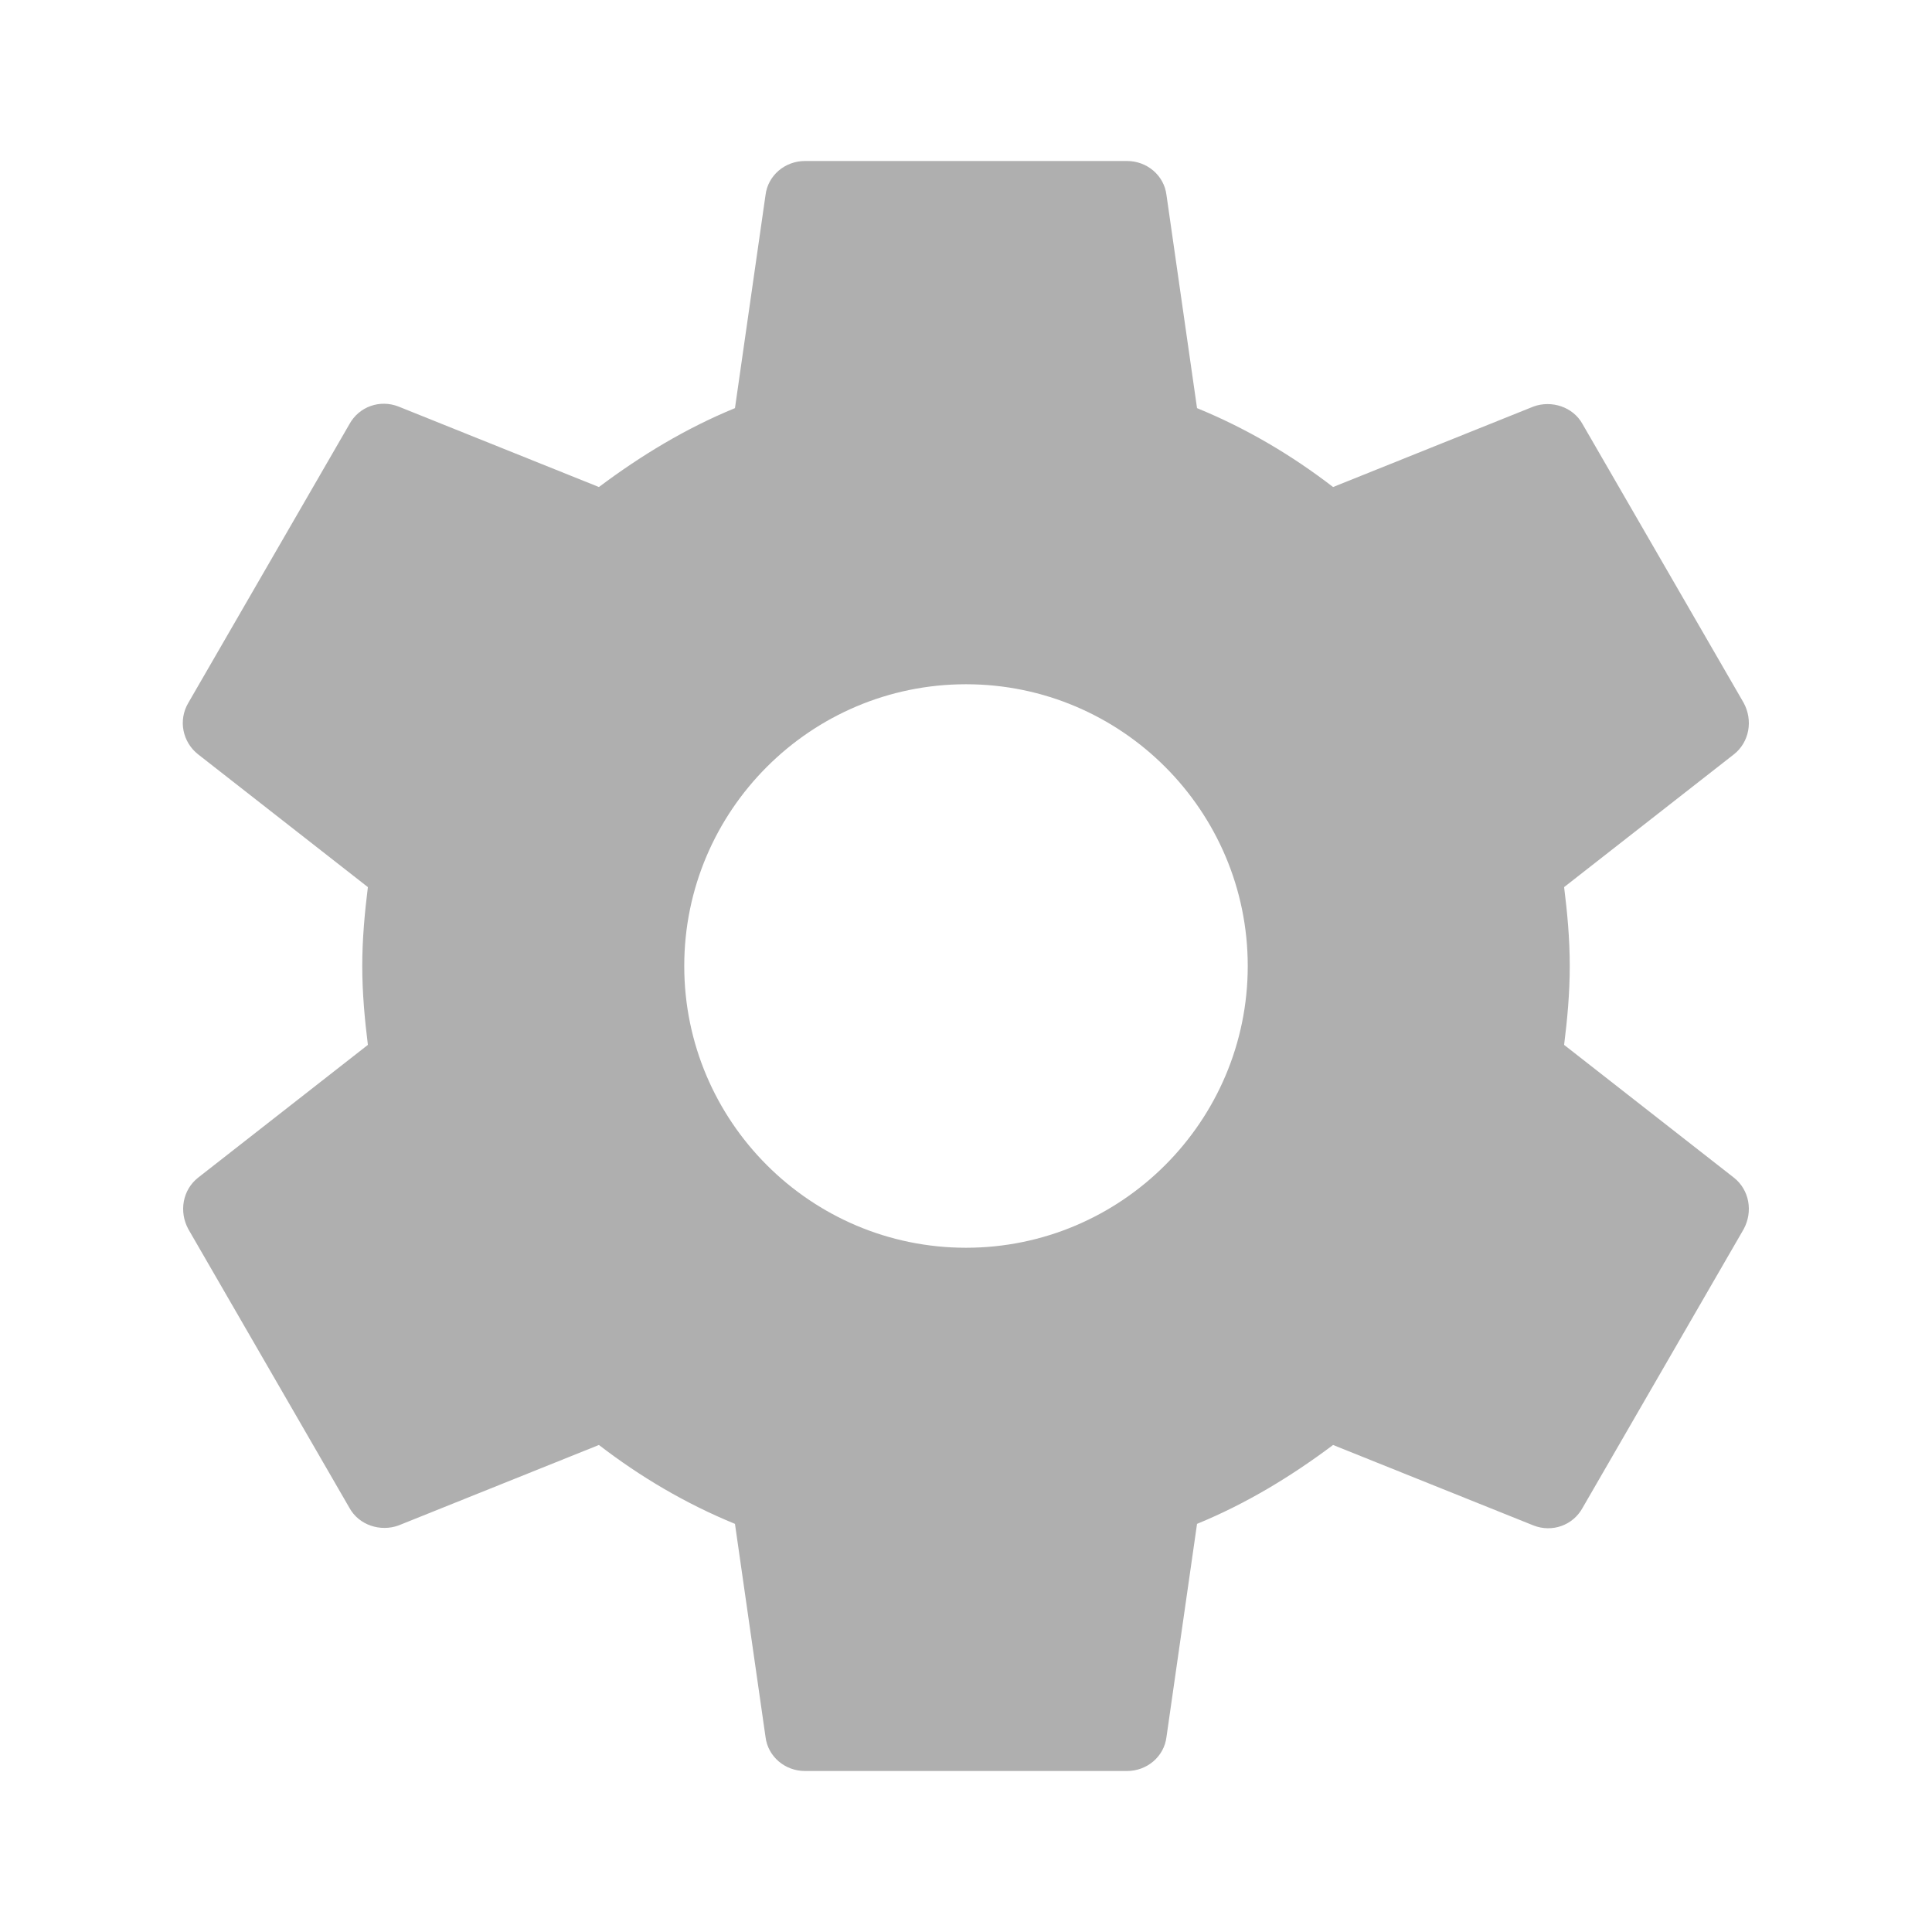
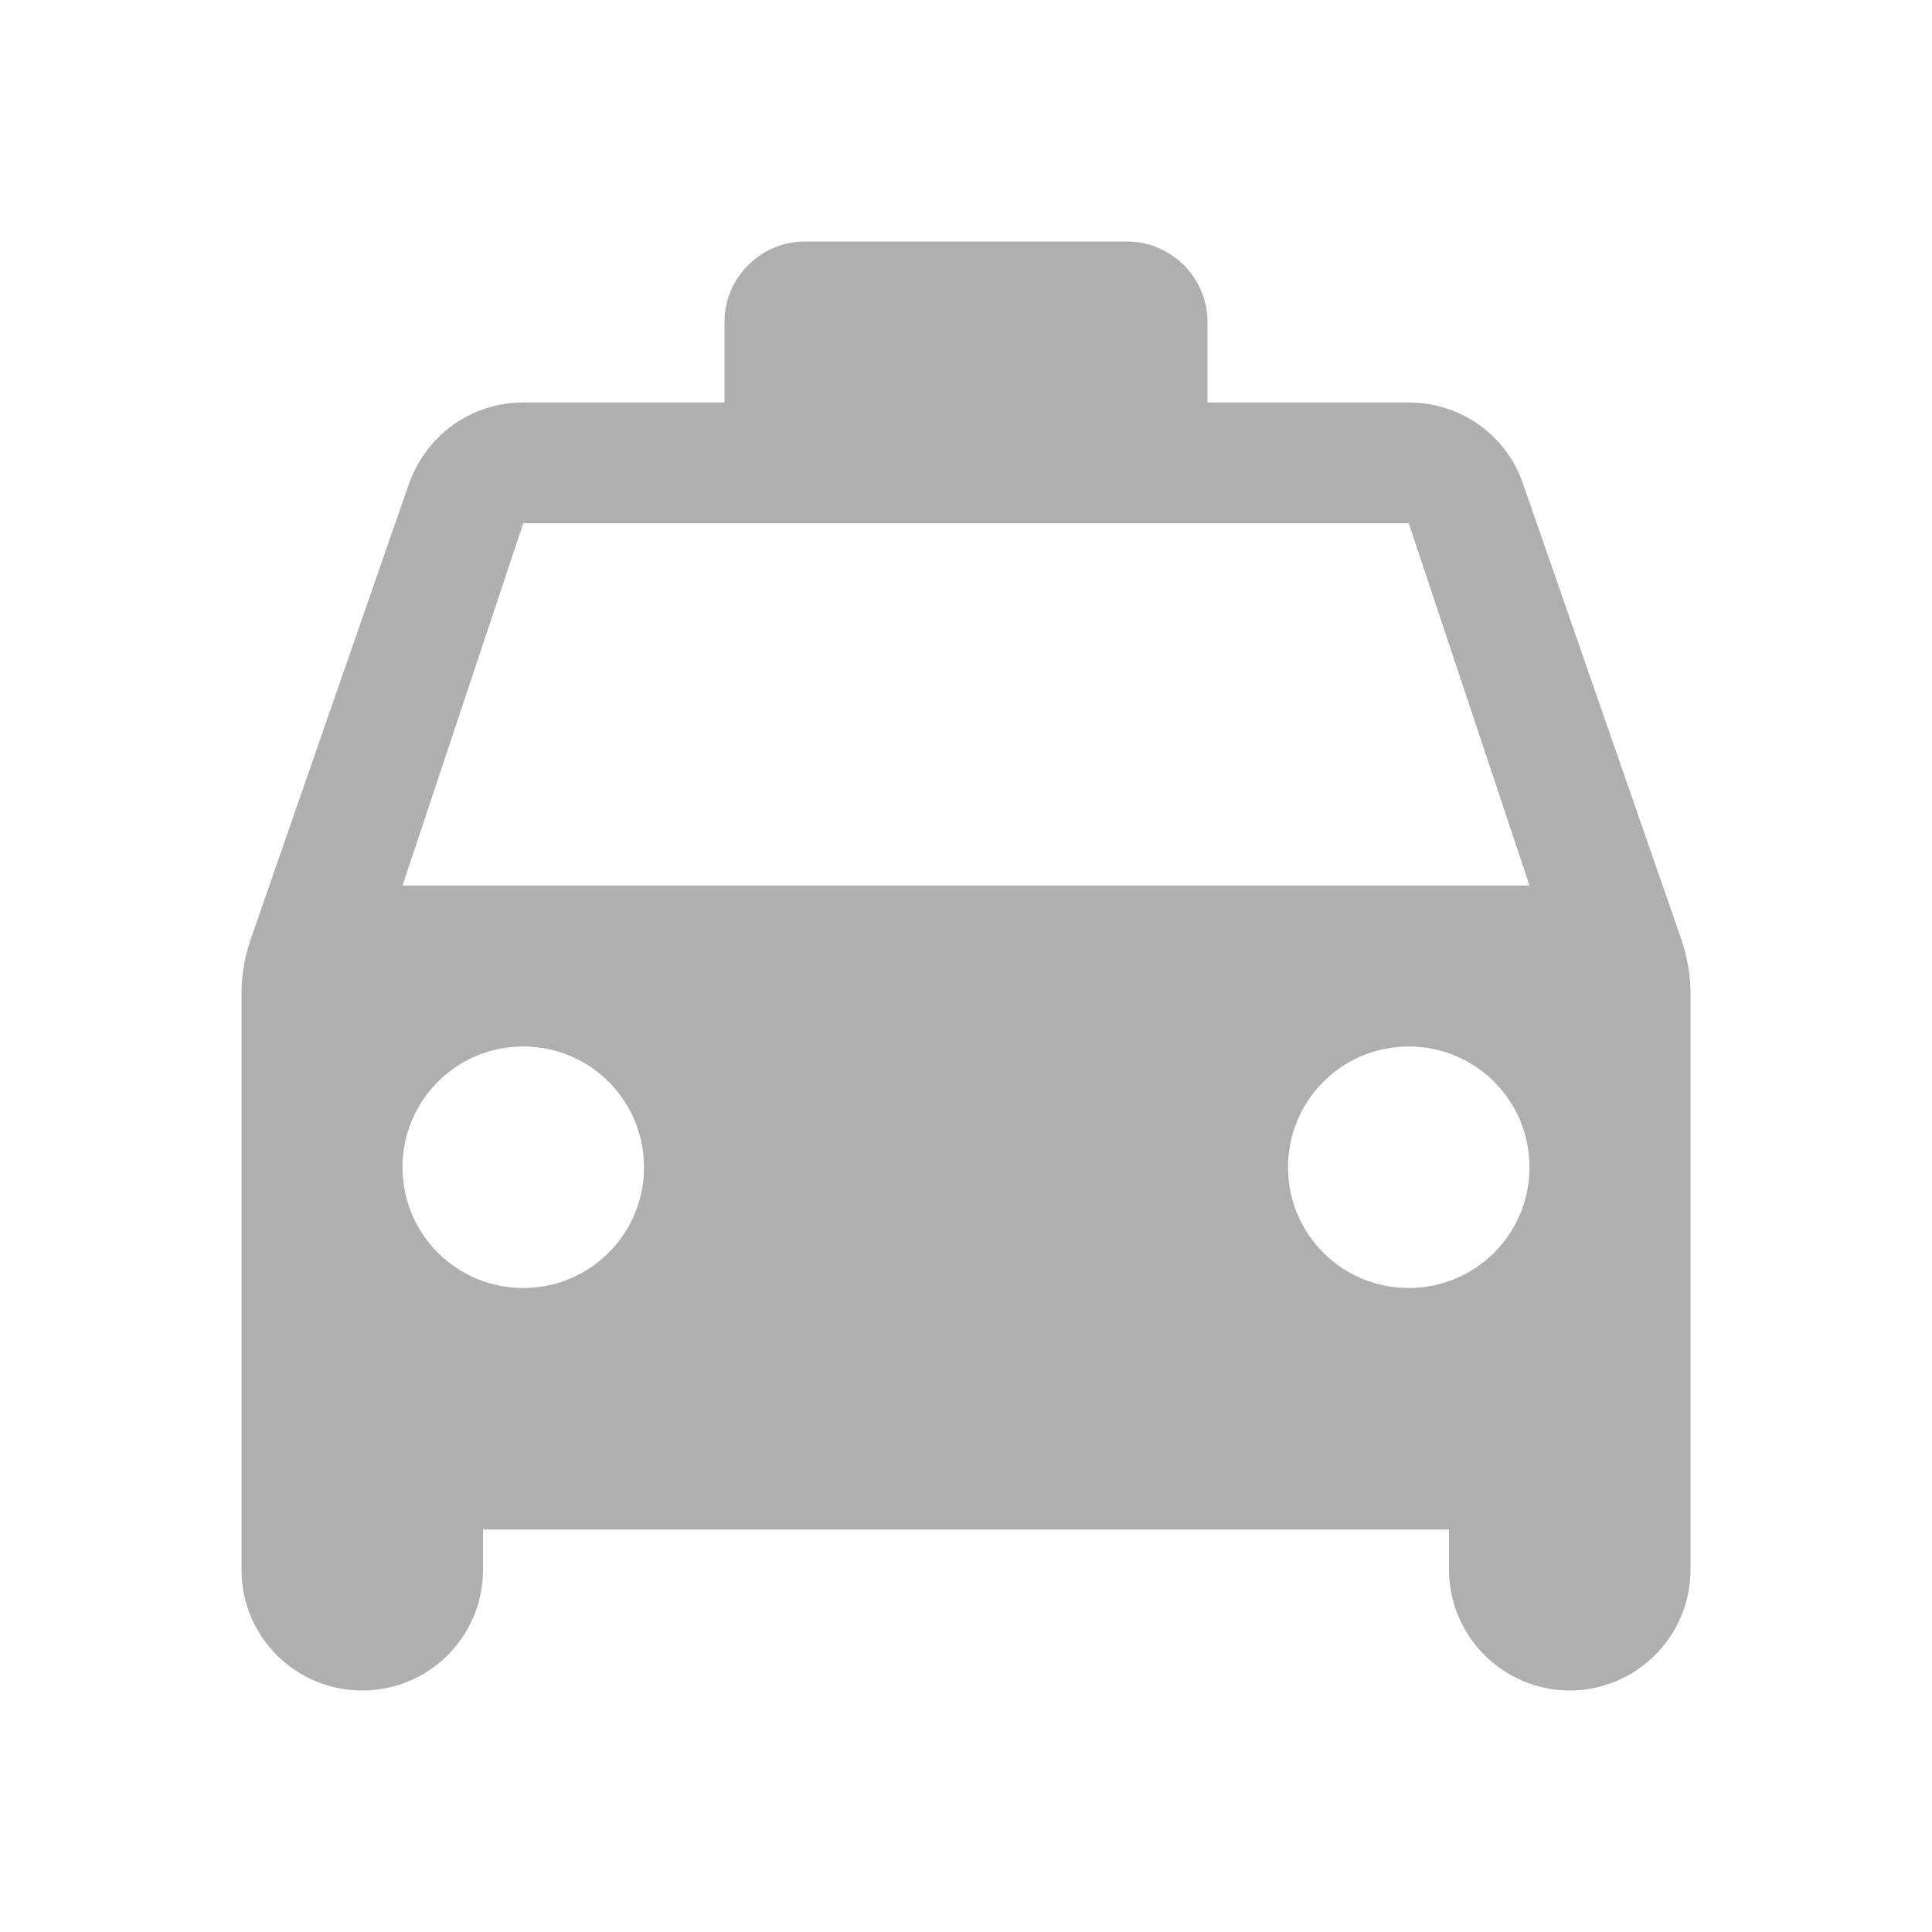
<svg xmlns="http://www.w3.org/2000/svg" height="24" viewBox="0 0 24 24" width="24">
-   <path fill="#afafaf" d="M19.43 12.98c.04-.32.07-.64.07-.98s-.03-.66-.07-.98l2.11-1.65c.19-.15.24-.42.12-.64l-2-3.46c-.12-.22-.39-.3-.61-.22l-2.49 1c-.52-.4-1.08-.73-1.69-.98l-.38-2.65C14.46 2.18 14.25 2 14 2h-4c-.25 0-.46.18-.49.42l-.38 2.65c-.61.25-1.17.59-1.69.98l-2.49-1c-.23-.09-.49 0-.61.22l-2 3.46c-.13.22-.07.49.12.64l2.11 1.65c-.04.32-.07.65-.07.98s.03.66.07.98l-2.11 1.65c-.19.15-.24.42-.12.64l2 3.46c.12.22.39.3.61.22l2.49-1c.52.4 1.08.73 1.69.98l.38 2.65c.03.24.24.42.49.42h4c.25 0 .46-.18.49-.42l.38-2.65c.61-.25 1.17-.59 1.69-.98l2.49 1c.23.09.49 0 .61-.22l2-3.46c.12-.22.07-.49-.12-.64l-2.11-1.65zM12 15.5c-1.93 0-3.5-1.57-3.5-3.5s1.57-3.5 3.5-3.5 3.5 1.57 3.5 3.5-1.57 3.5-3.5 3.5z" />
+   <path fill="#afafaf" d="M18.92 6.01C18.72 5.42 18.16 5 17.5 5H15V4c0-.55-.45-1-1-1h-4c-.55 0-1 .45-1 1v1H6.5c-.66 0-1.21.42-1.42 1.01l-1.97 5.67c-.07.21-.11.43-.11.66v7.16c0 .83.67 1.5 1.5 1.5S6 20.33 6 19.5V19h12v.5c0 .82.67 1.5 1.5 1.5.82 0 1.5-.67 1.5-1.5v-7.16c0-.22-.04-.45-.11-.66l-1.97-5.67zM6.5 16c-.83 0-1.5-.67-1.5-1.5S5.67 13 6.5 13s1.5.67 1.5 1.5S7.33 16 6.5 16zm11 0c-.83 0-1.5-.67-1.5-1.5s.67-1.5 1.5-1.5 1.5.67 1.5 1.5-.67 1.5-1.5 1.5zM5 11l1.5-4.5h11L19 11H5z" />
</svg>
